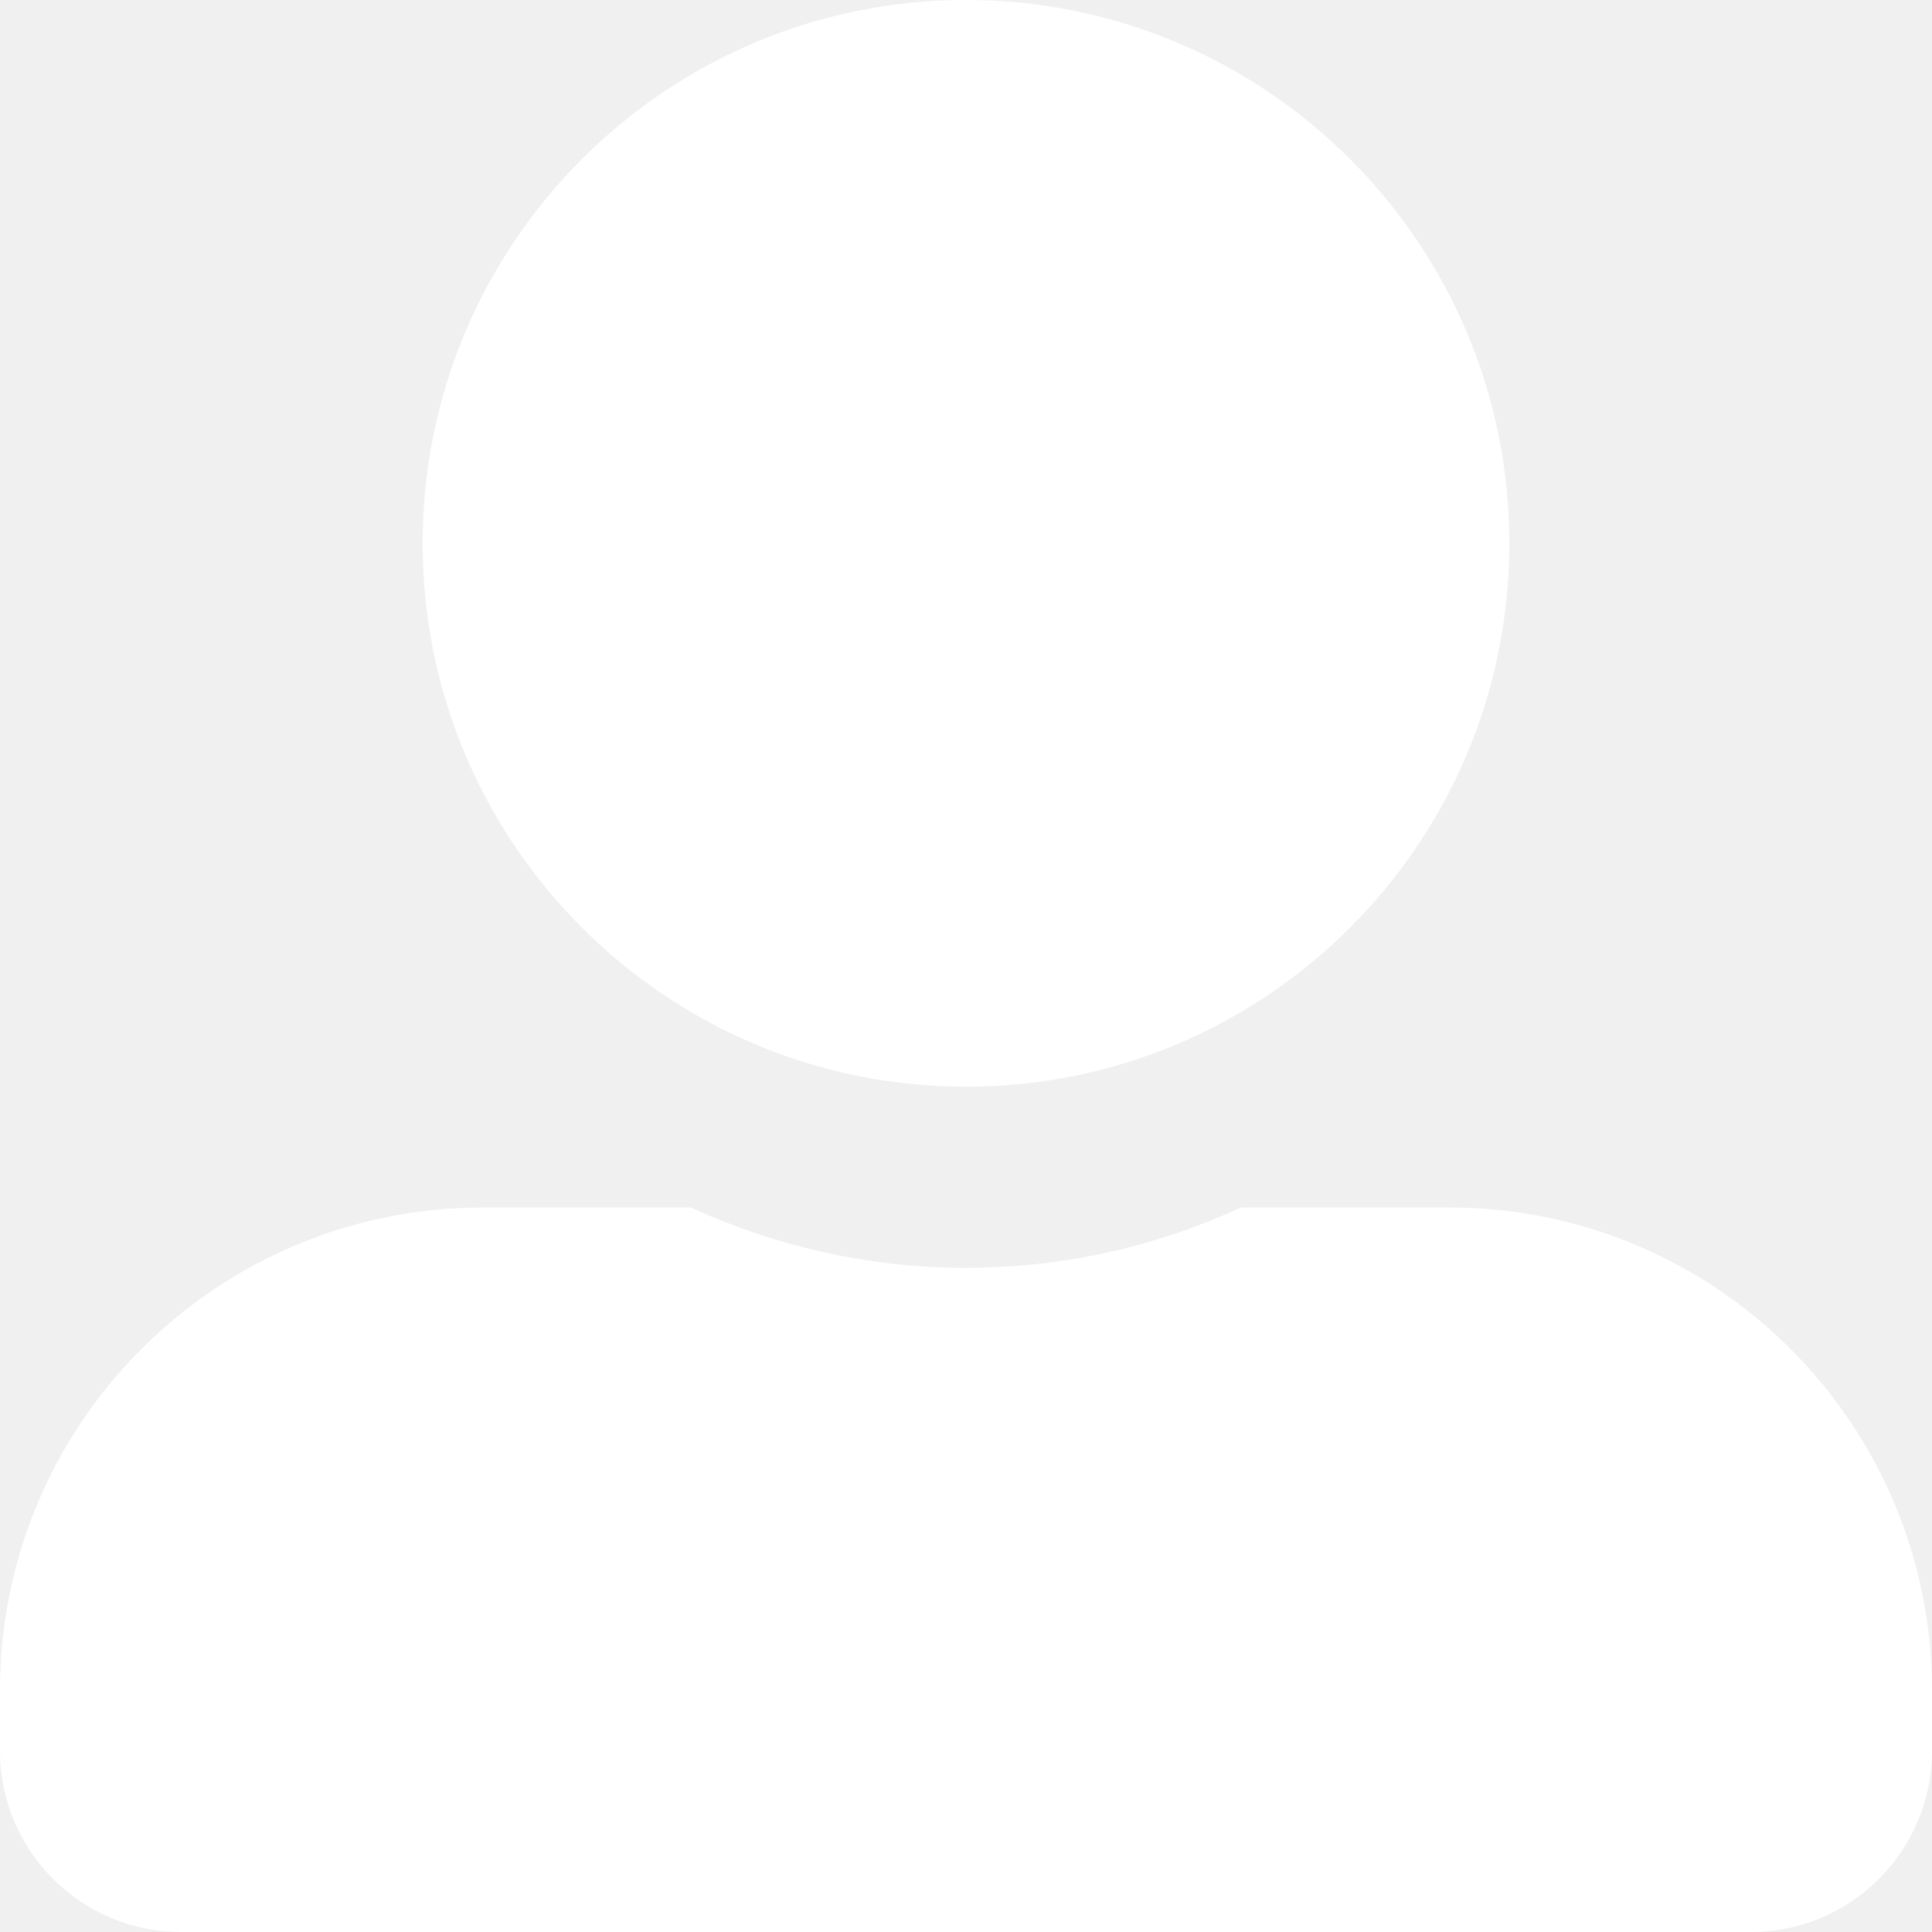
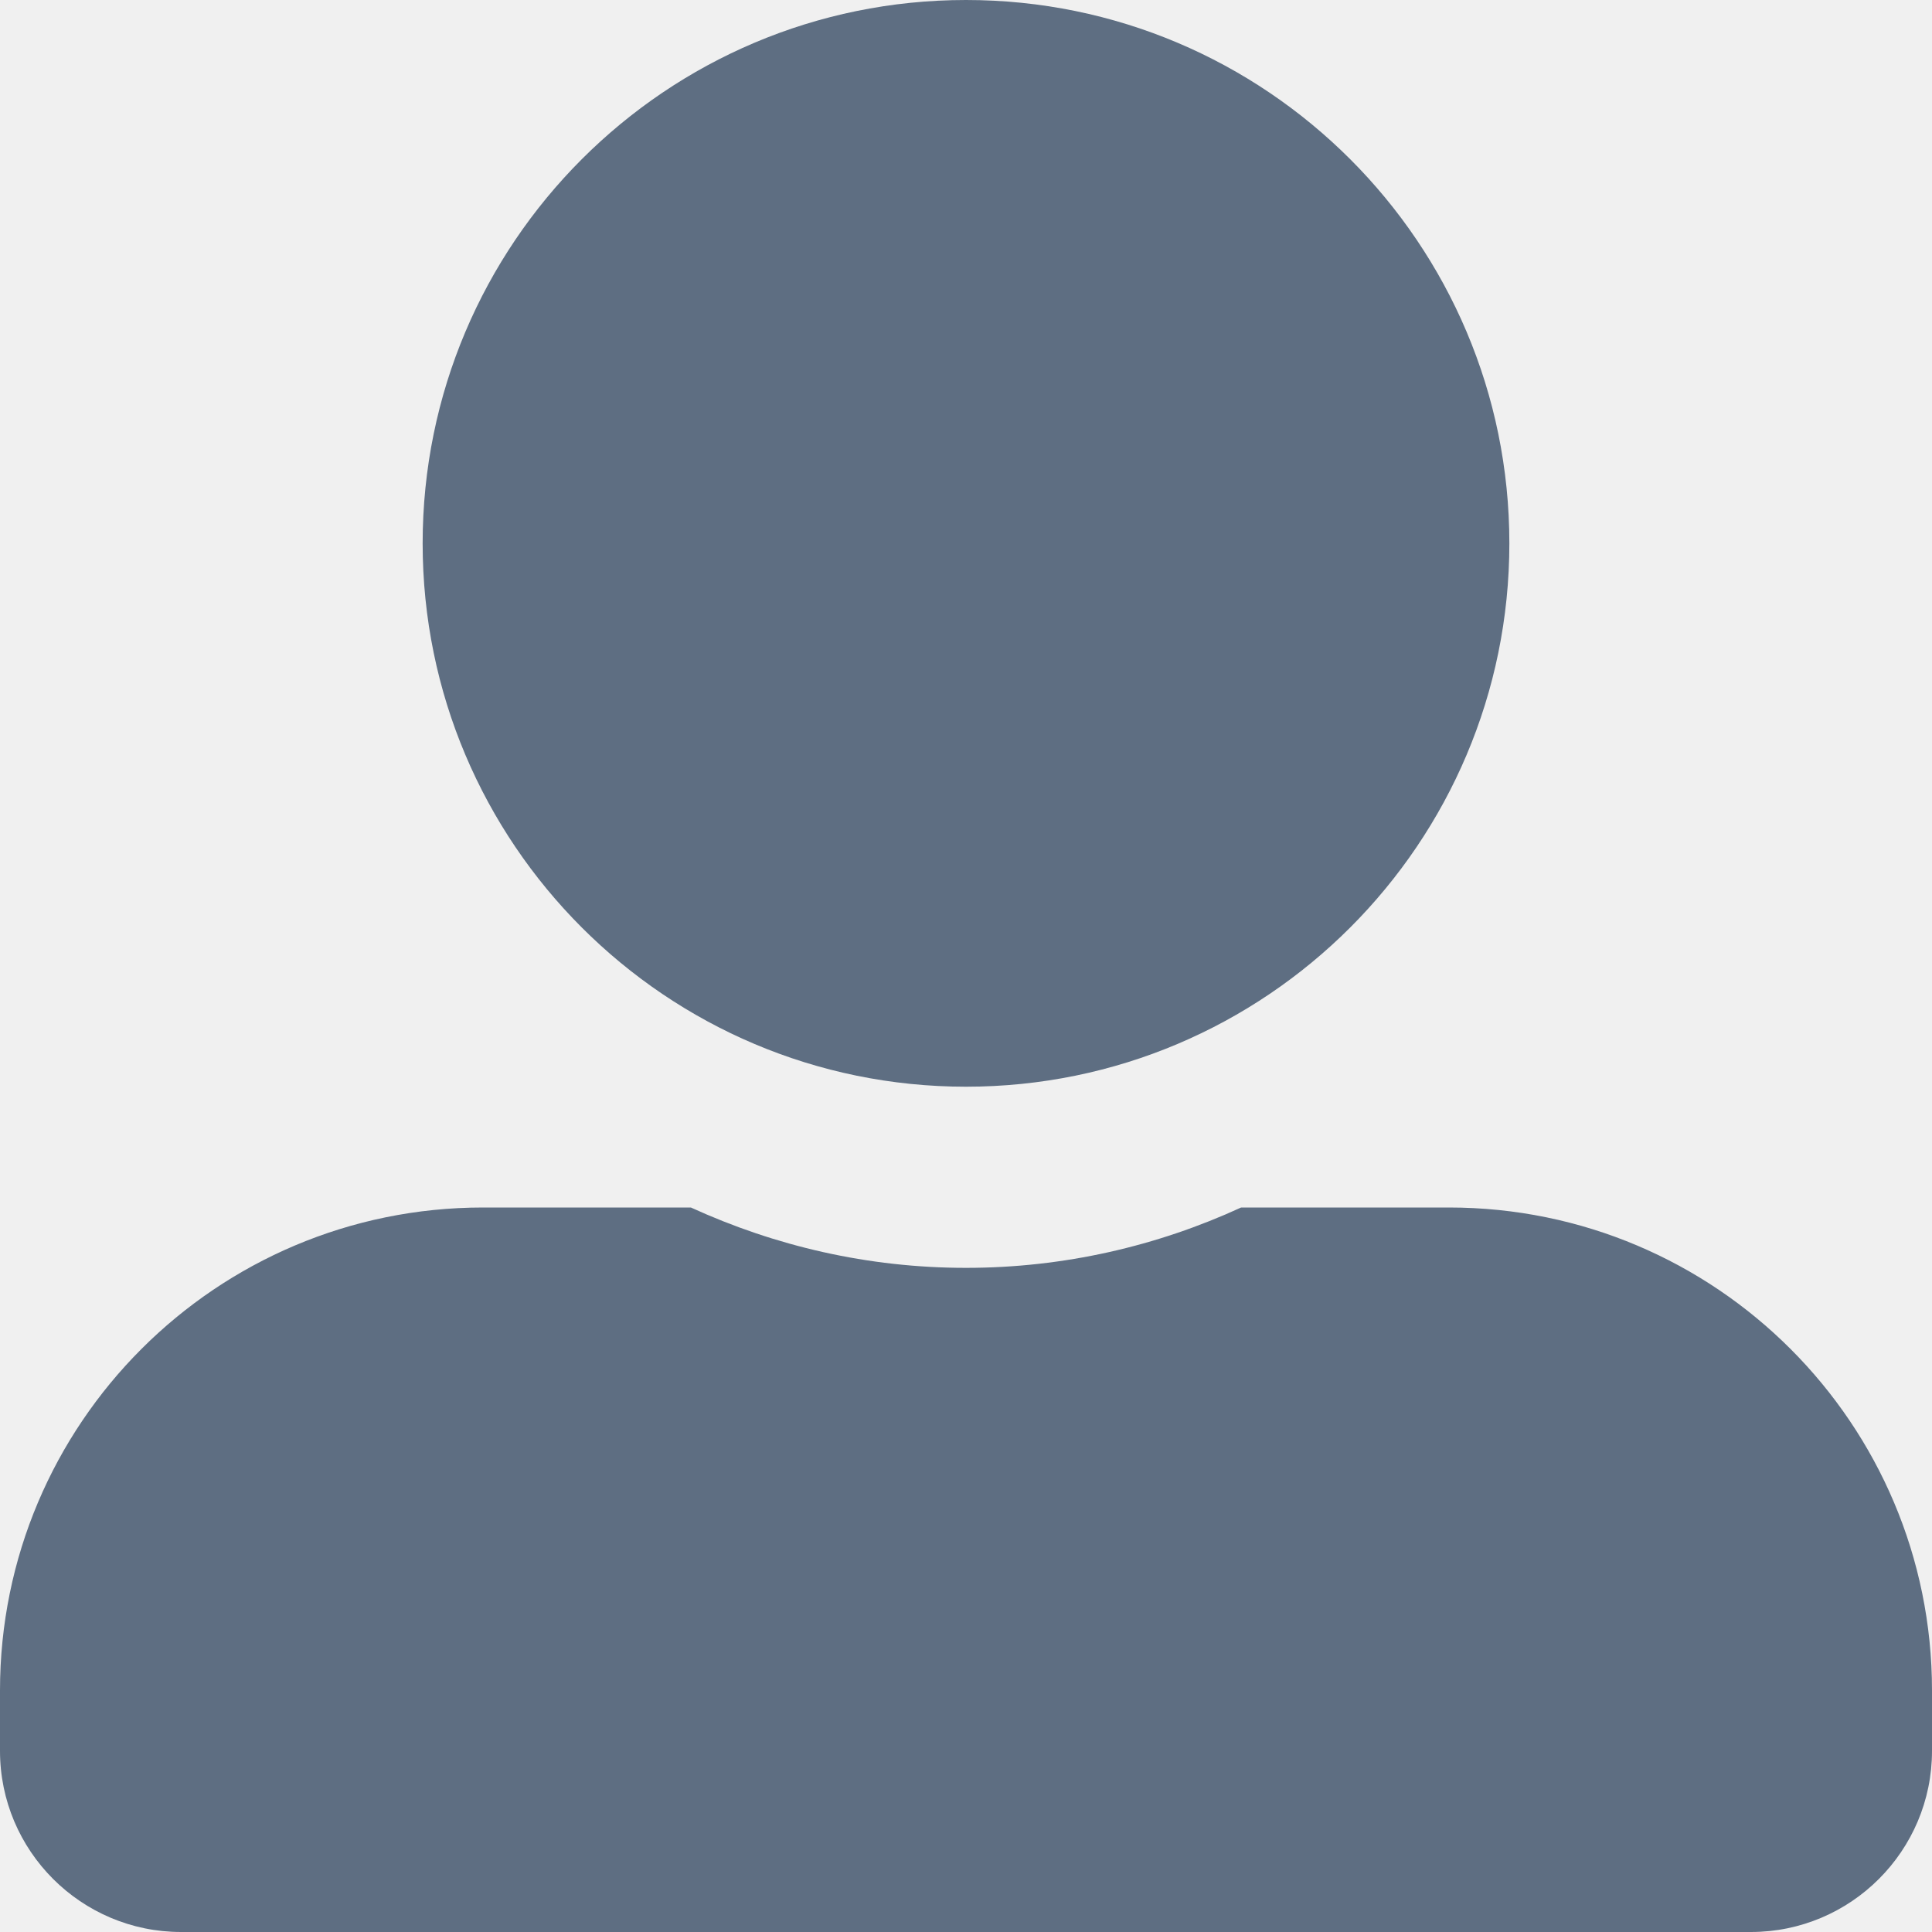
<svg xmlns="http://www.w3.org/2000/svg" width="25" height="25" viewBox="0 0 25 25" fill="none">
-   <path d="M12.5 14.062C16.382 14.062 19.531 10.913 19.531 7.031C19.531 3.149 16.382 0 12.5 0C8.618 0 5.469 3.149 5.469 7.031C5.469 10.913 8.618 14.062 12.5 14.062ZM18.75 15.625H16.06C14.976 16.123 13.77 16.406 12.5 16.406C11.23 16.406 10.029 16.123 8.94 15.625H6.25C2.798 15.625 0 18.423 0 21.875V22.656C0 23.95 1.05 25 2.344 25H22.656C23.95 25 25 23.95 25 22.656V21.875C25 18.423 22.202 15.625 18.75 15.625Z" fill="white" />
+   <path d="M12.5 14.062C16.382 14.062 19.531 10.913 19.531 7.031C19.531 3.149 16.382 0 12.5 0C8.618 0 5.469 3.149 5.469 7.031C5.469 10.913 8.618 14.062 12.5 14.062ZM18.75 15.625H16.06C14.976 16.123 13.77 16.406 12.5 16.406C11.23 16.406 10.029 16.123 8.94 15.625H6.25C2.798 15.625 0 18.423 0 21.875V22.656C0 23.95 1.05 25 2.344 25H22.656C23.95 25 25 23.95 25 22.656V21.875C25 18.423 22.202 15.625 18.75 15.625Z" fill="rgb(94, 110, 130)" />
</svg>
